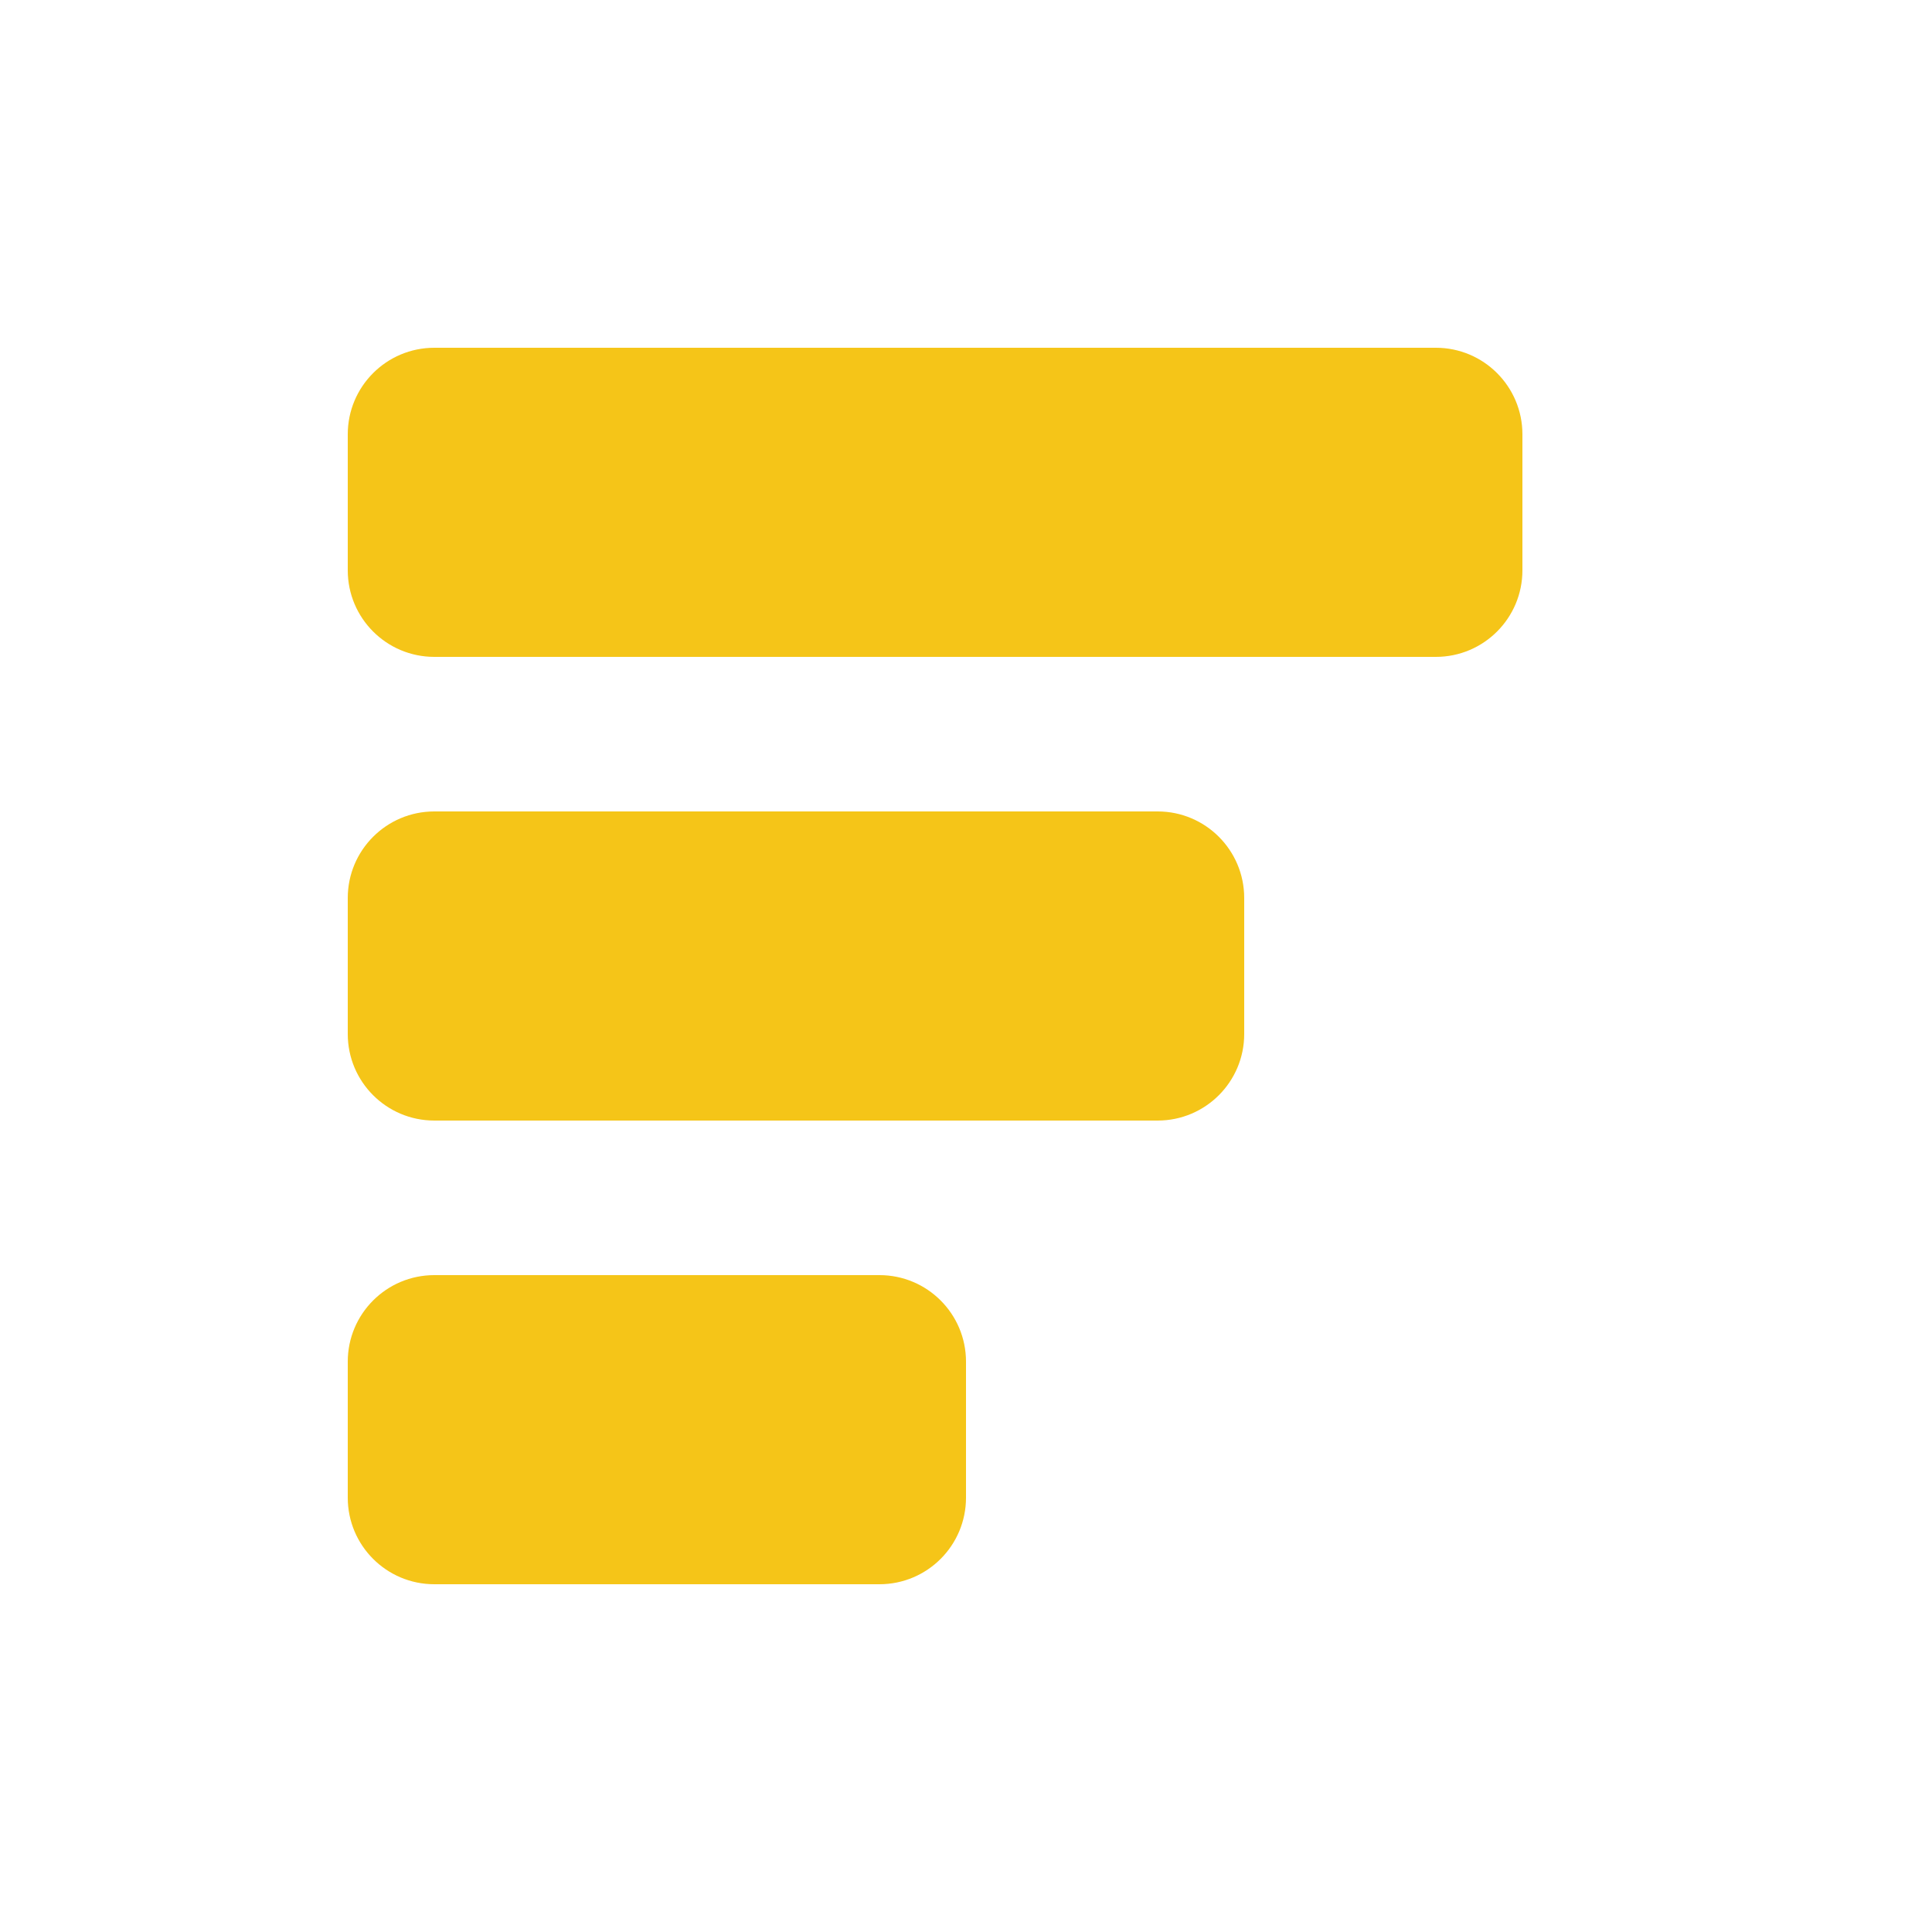
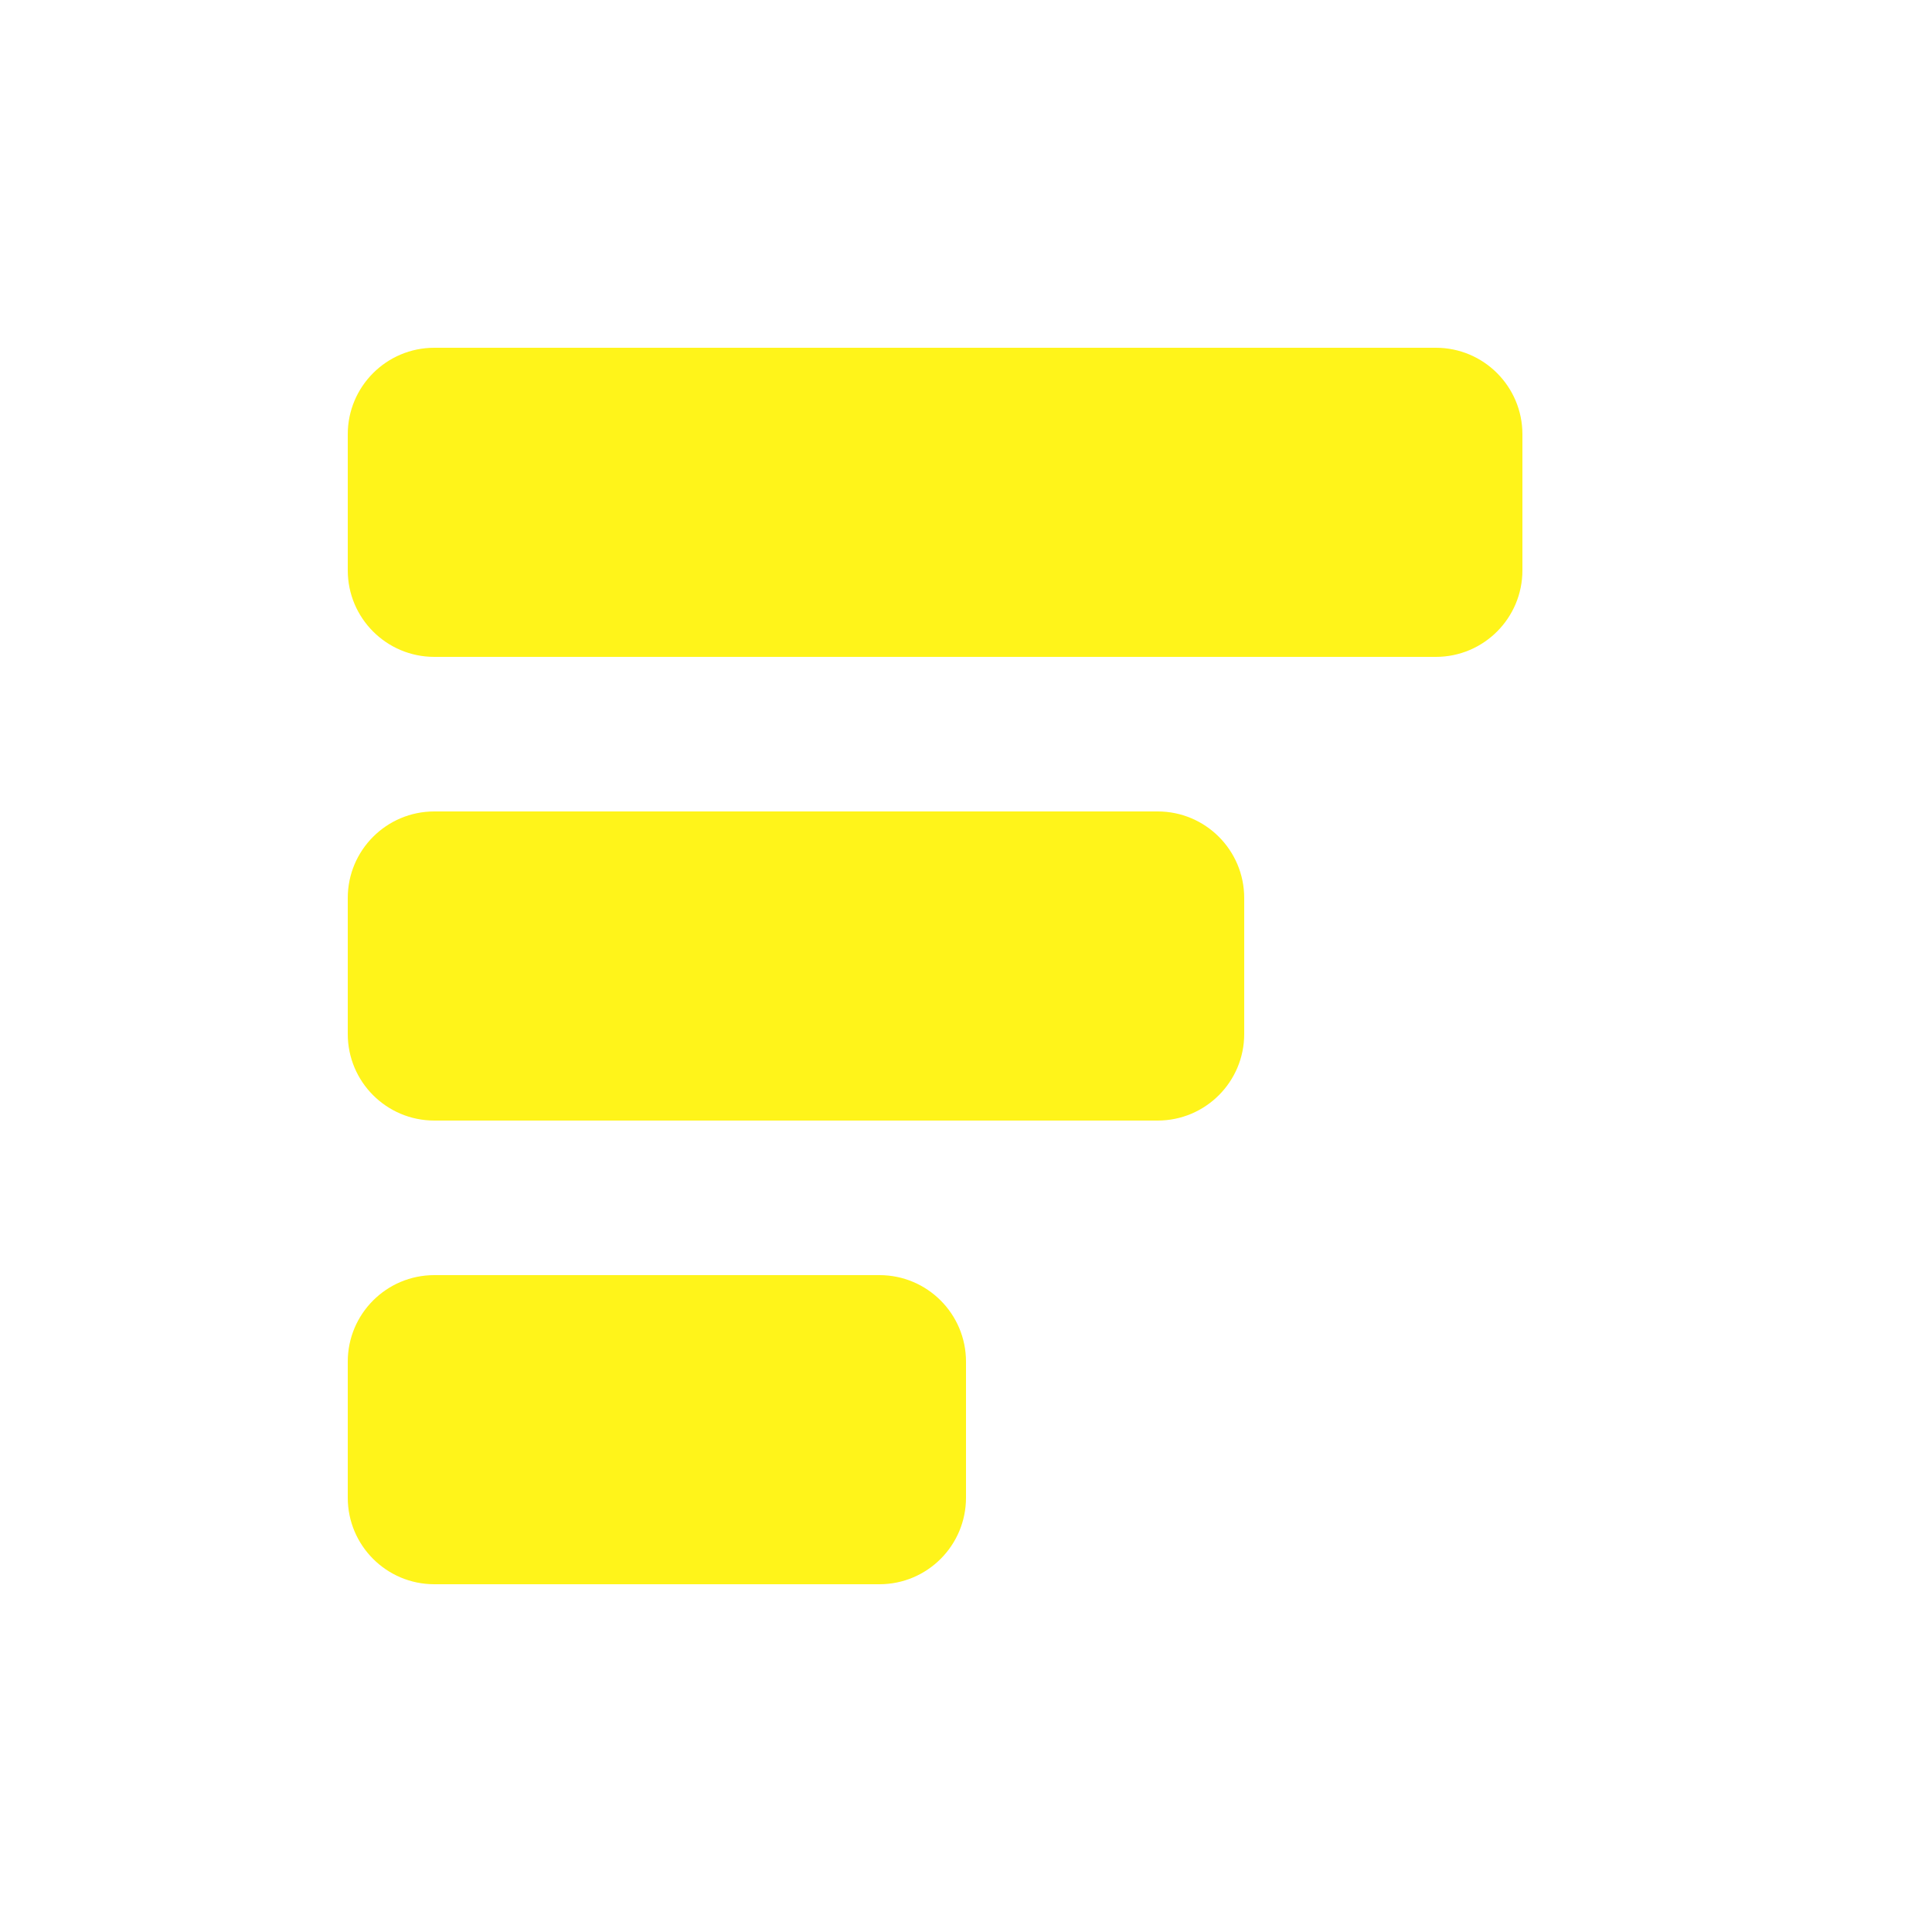
<svg xmlns="http://www.w3.org/2000/svg" viewBox="0 0 100 100" width="100" height="100">
-   <rect x="18.00" y="18.00" width="60.80" height="16.00" rx="4.48" fill="#F5C518" />
-   <rect x="18.00" y="42.00" width="46.40" height="16.00" rx="4.48" fill="#F5C518" />
-   <rect x="18.00" y="66.00" width="32.00" height="16.00" rx="4.48" fill="#F5C518" />
+   <rect x="18.00" y="18.00" width="60.80" height="16.00" rx="4.48" fill="#fff41a" />
+   <rect x="18.00" y="42.00" width="46.40" height="16.00" rx="4.48" fill="#fff41a" />
+   <rect x="18.00" y="66.00" width="32.00" height="16.00" rx="4.48" fill="#fff41a" />
</svg>
